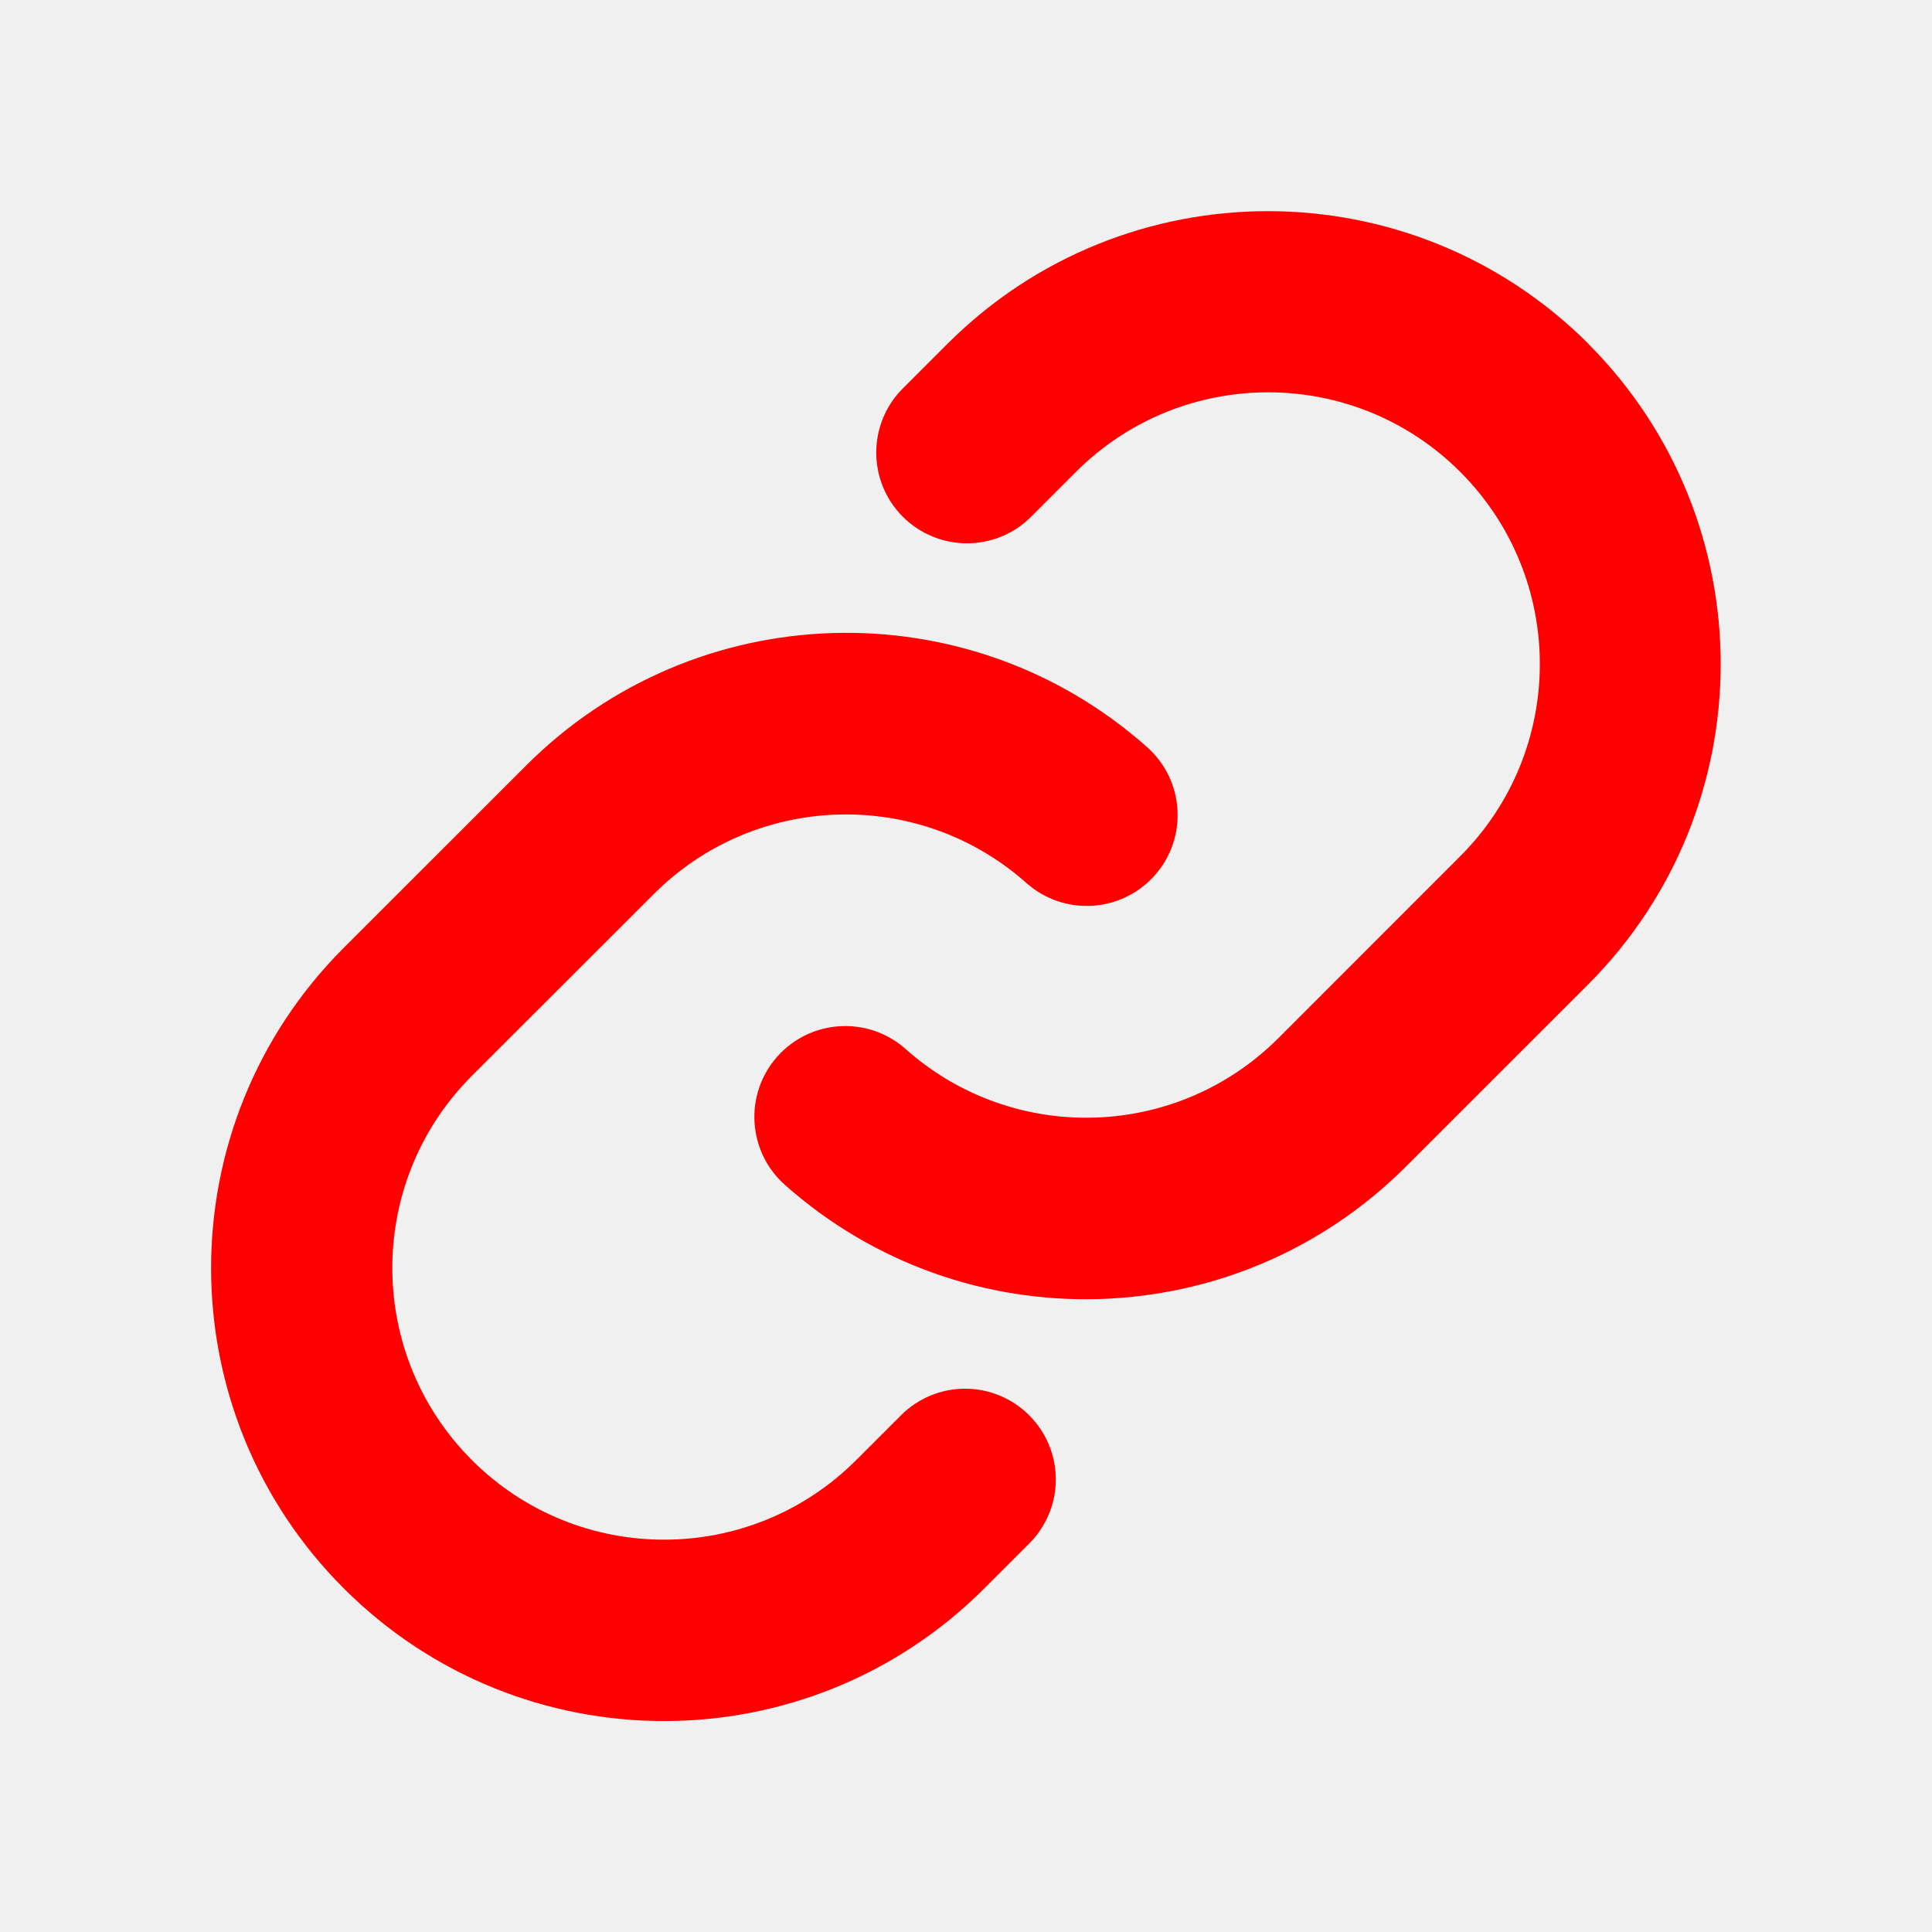
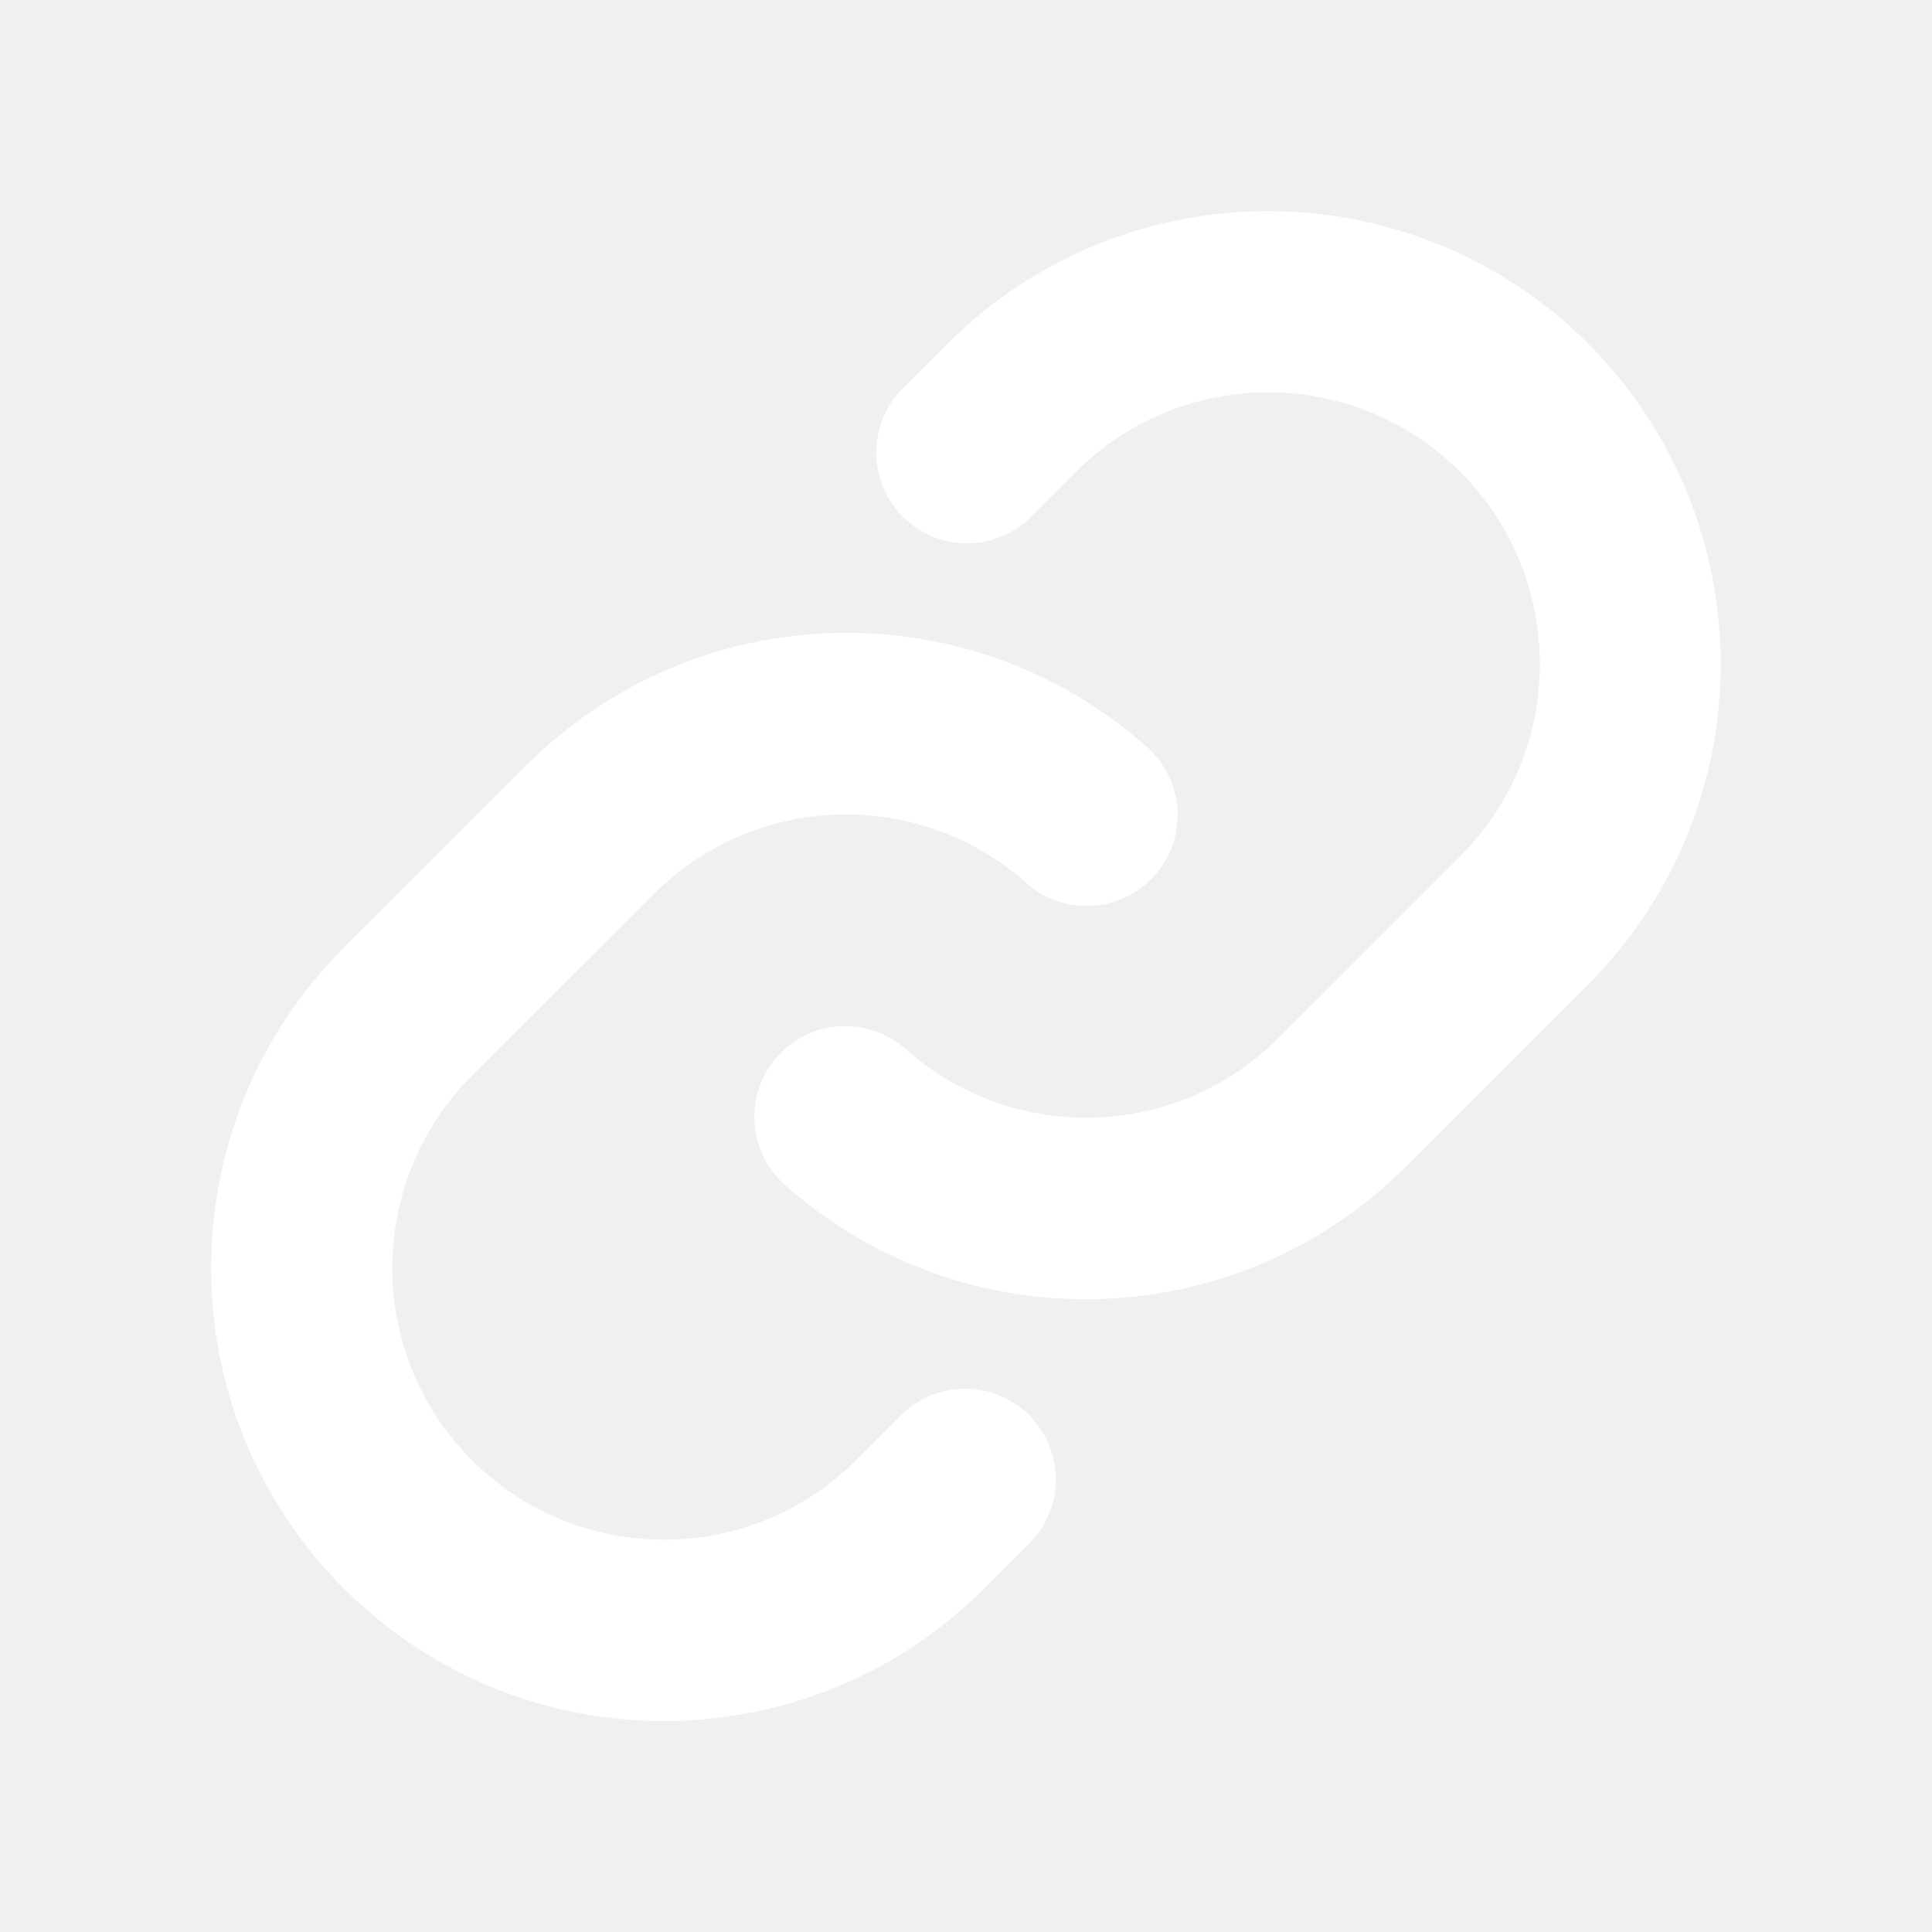
<svg xmlns="http://www.w3.org/2000/svg" width="256" height="256" viewBox="0 0 256 256">
-   <path fill="red" d="M136.37 187.53a12 12 0 0 1 0 17l-5.94 5.94a60 60 0 0 1-84.88-84.88l24.12-24.11A60 60 0 0 1 152 99a12 12 0 1 1-16 18a36 36 0 0 0-49.37 1.47l-24.1 24.08a36 36 0 0 0 50.92 50.92l5.94-5.94a12 12 0 0 1 16.98 0Zm74.08-142a60.09 60.09 0 0 0-84.88 0l-5.94 5.94a12 12 0 0 0 17 17l5.94-5.94a36 36 0 0 1 50.92 50.92l-24.11 24.12A36 36 0 0 1 120 139a12 12 0 1 0-16 18a60 60 0 0 0 82.3-2.43l24.12-24.11a60.09 60.09 0 0 0 .03-84.91Z" />
+   <path fill="white" d="M136.37 187.53a12 12 0 0 1 0 17l-5.94 5.94a60 60 0 0 1-84.88-84.88l24.12-24.11A60 60 0 0 1 152 99a12 12 0 1 1-16 18a36 36 0 0 0-49.37 1.47l-24.1 24.08a36 36 0 0 0 50.92 50.92l5.94-5.94a12 12 0 0 1 16.98 0Zm74.08-142a60.09 60.09 0 0 0-84.88 0l-5.94 5.94a12 12 0 0 0 17 17l5.94-5.94a36 36 0 0 1 50.92 50.92l-24.11 24.12A36 36 0 0 1 120 139a12 12 0 1 0-16 18a60 60 0 0 0 82.3-2.43l24.12-24.11a60.09 60.09 0 0 0 .03-84.91Z" />
</svg>
